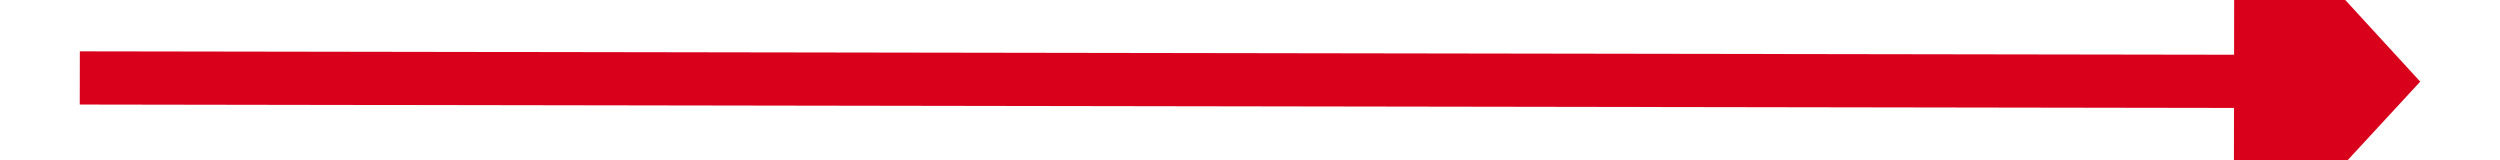
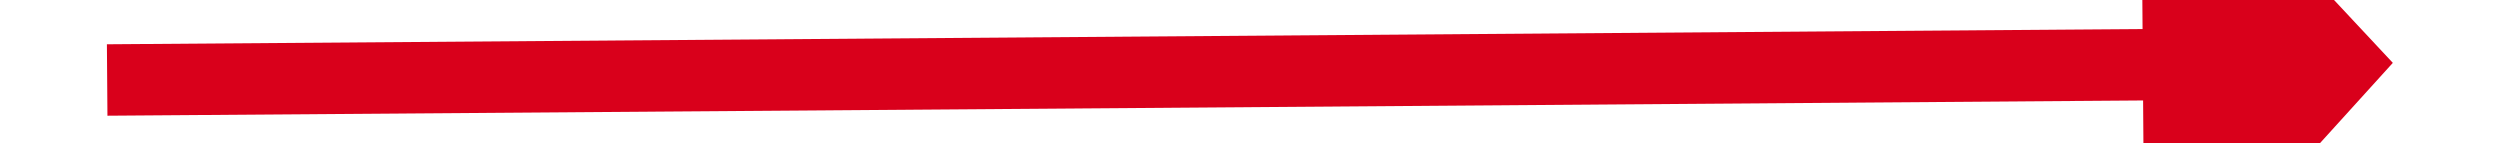
- <svg xmlns="http://www.w3.org/2000/svg" version="1.1" width="94px" height="6px" preserveAspectRatio="xMinYMid meet" viewBox="764 873  94 4">
-   <g transform="matrix(0.7071068 -0.7071068 0.7071068 0.7071068 -381.182 829.7452 )">
-     <path d="M 848 882.6  L 855 875  L 848 867.4  L 848 882.6  Z " fill-rule="nonzero" fill="#d9001b" stroke="none" transform="matrix(0.7059897 0.7082221 -0.7082221 0.7059897 858.1368 -317.1091 )" />
-     <path d="M 767 875  L 849 875  " stroke-width="2" stroke="#d9001b" fill="none" transform="matrix(0.7059897 0.7082221 -0.7082221 0.7059897 858.1368 -317.1091 )" />
+ <svg xmlns="http://www.w3.org/2000/svg" version="1.1" width="70px" height="4px" preserveAspectRatio="xMinYMid meet" viewBox="694 735  70 2">
+   <g transform="matrix(0.8290376 -0.5591929 0.5591929 0.8290376 -286.9344 533.48 )">
+     <path d="M 754 743.6  L 761 736  L 754 728.4  L 754 743.6  Z " fill-rule="nonzero" fill="#d9001b" stroke="none" transform="matrix(0.833205 0.5529642 -0.5529642 0.833205 528.5752 -280.3498 )" />
+     <path d="M 697 736  L 755 736  " stroke-width="2" stroke="#d9001b" fill="none" transform="matrix(0.833205 0.5529642 -0.5529642 0.833205 528.5752 -280.3498 )" />
  </g>
</svg>
